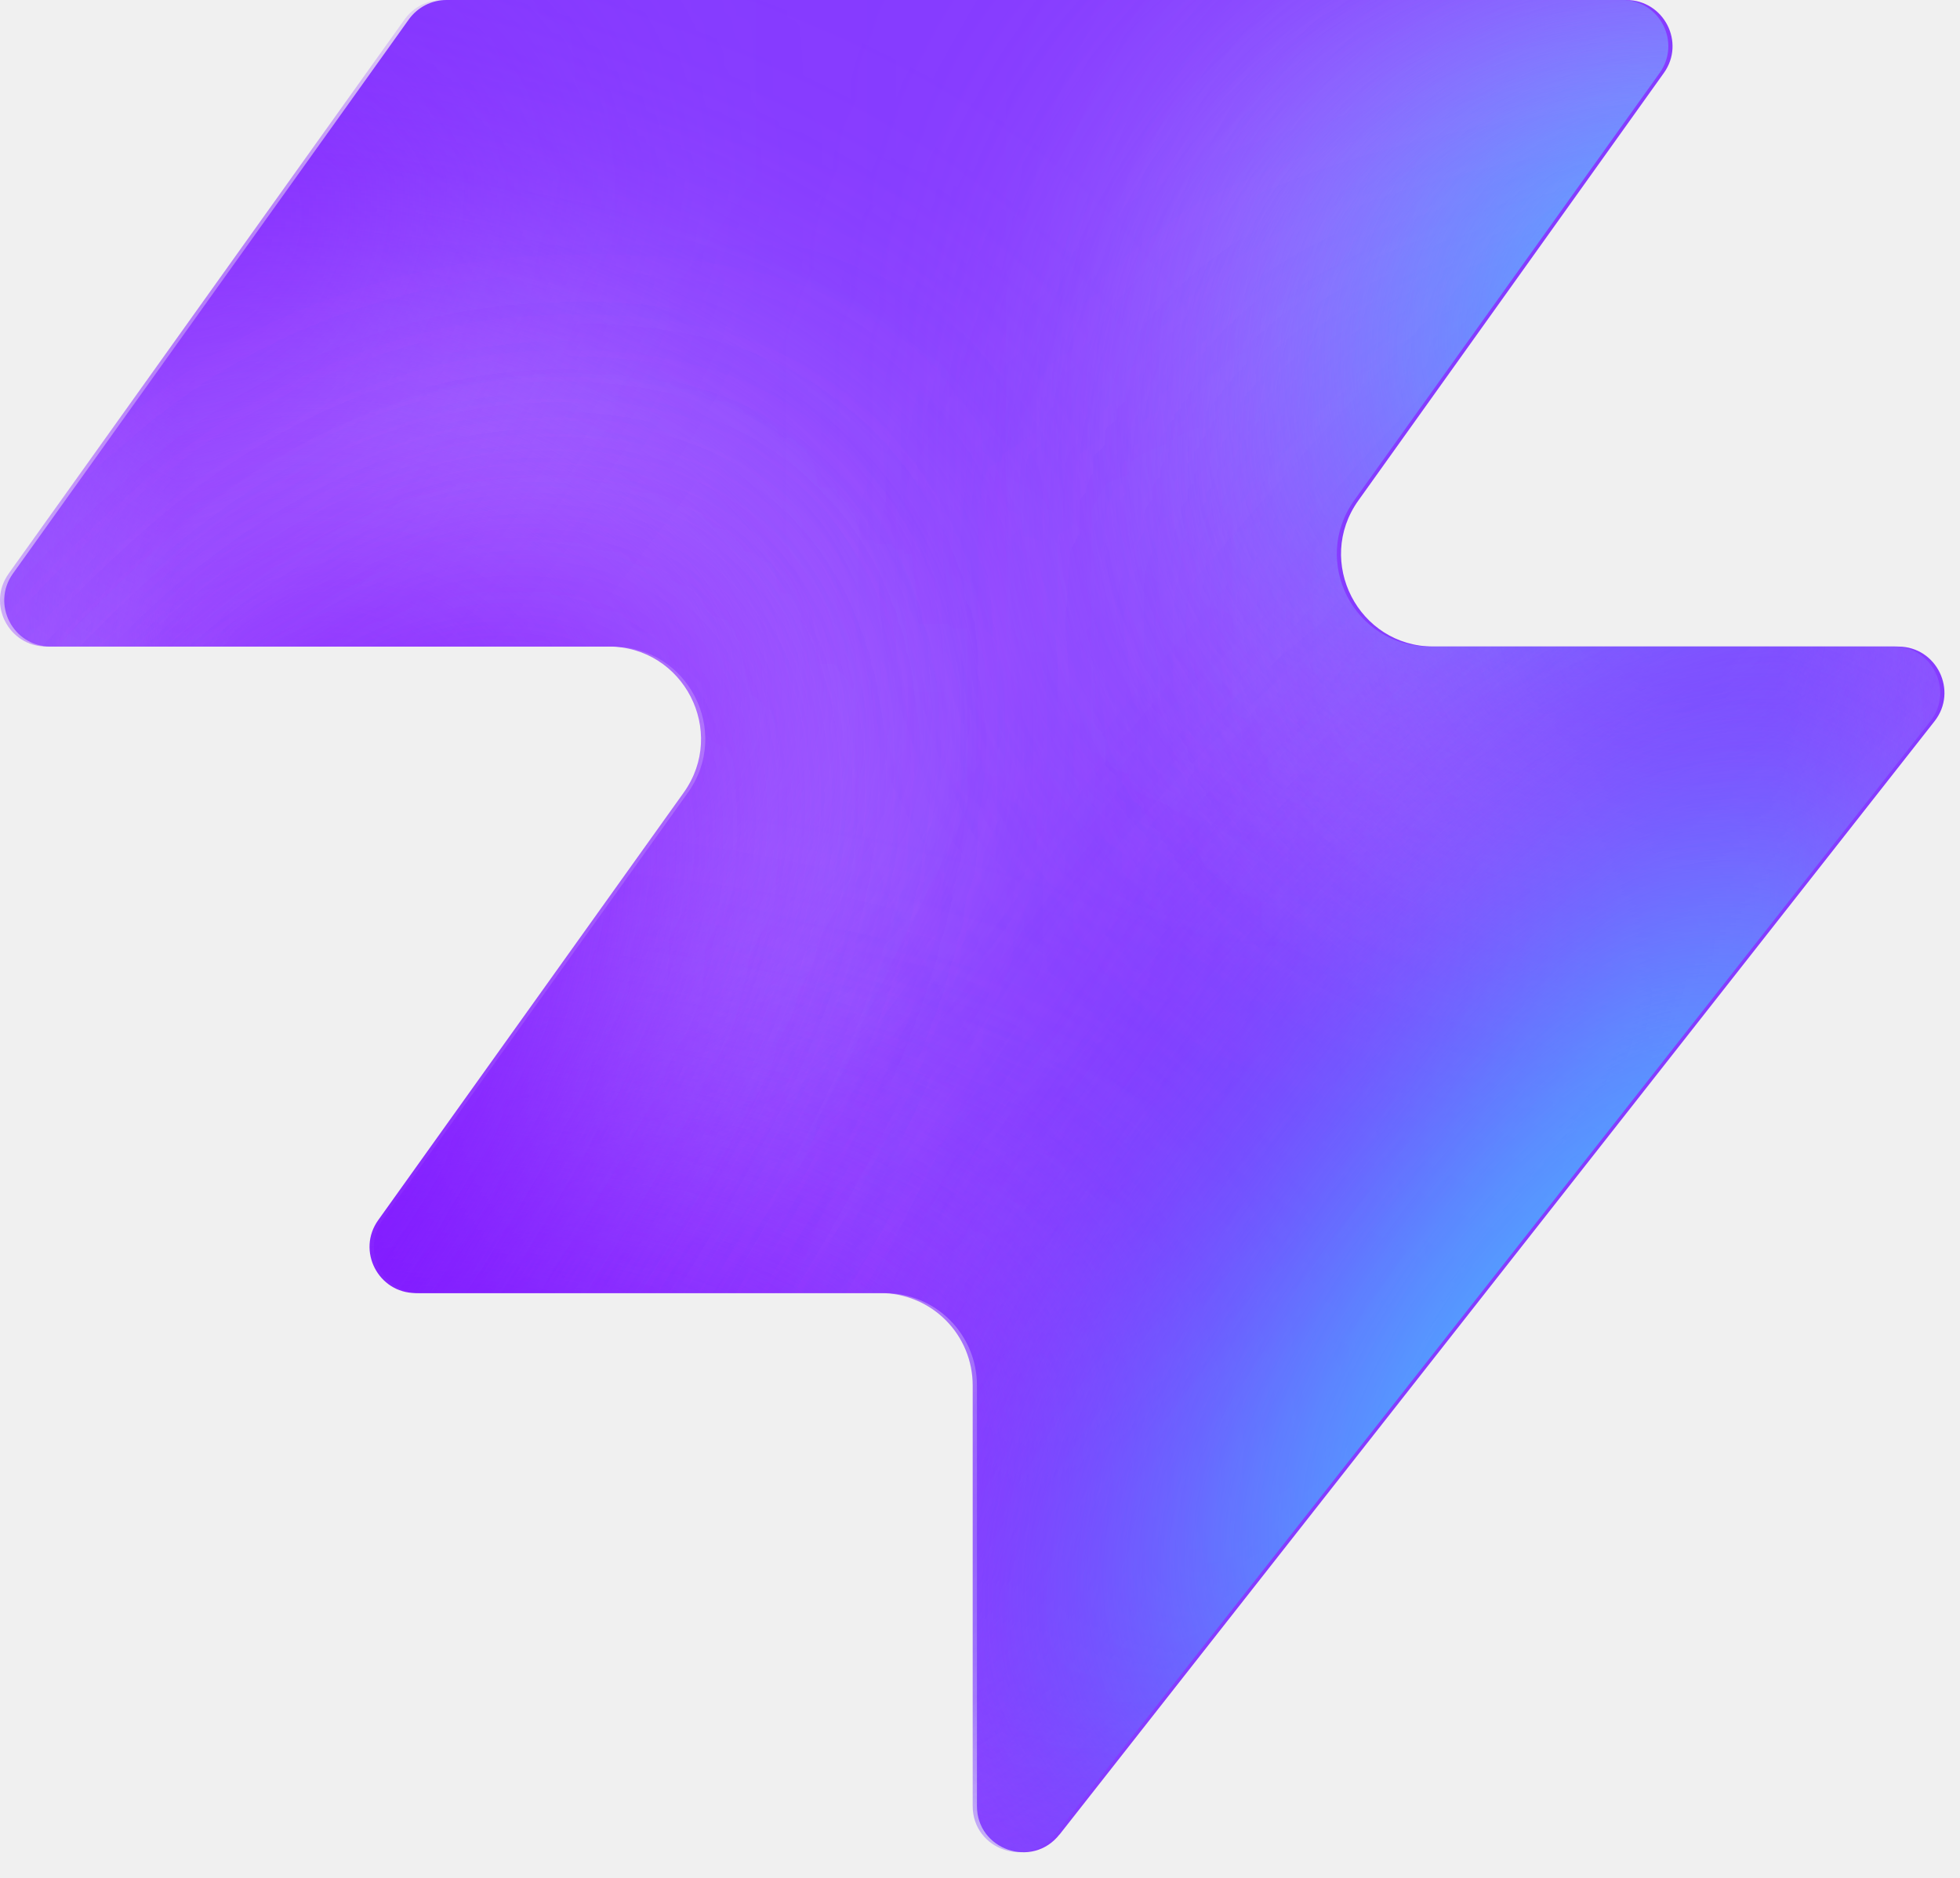
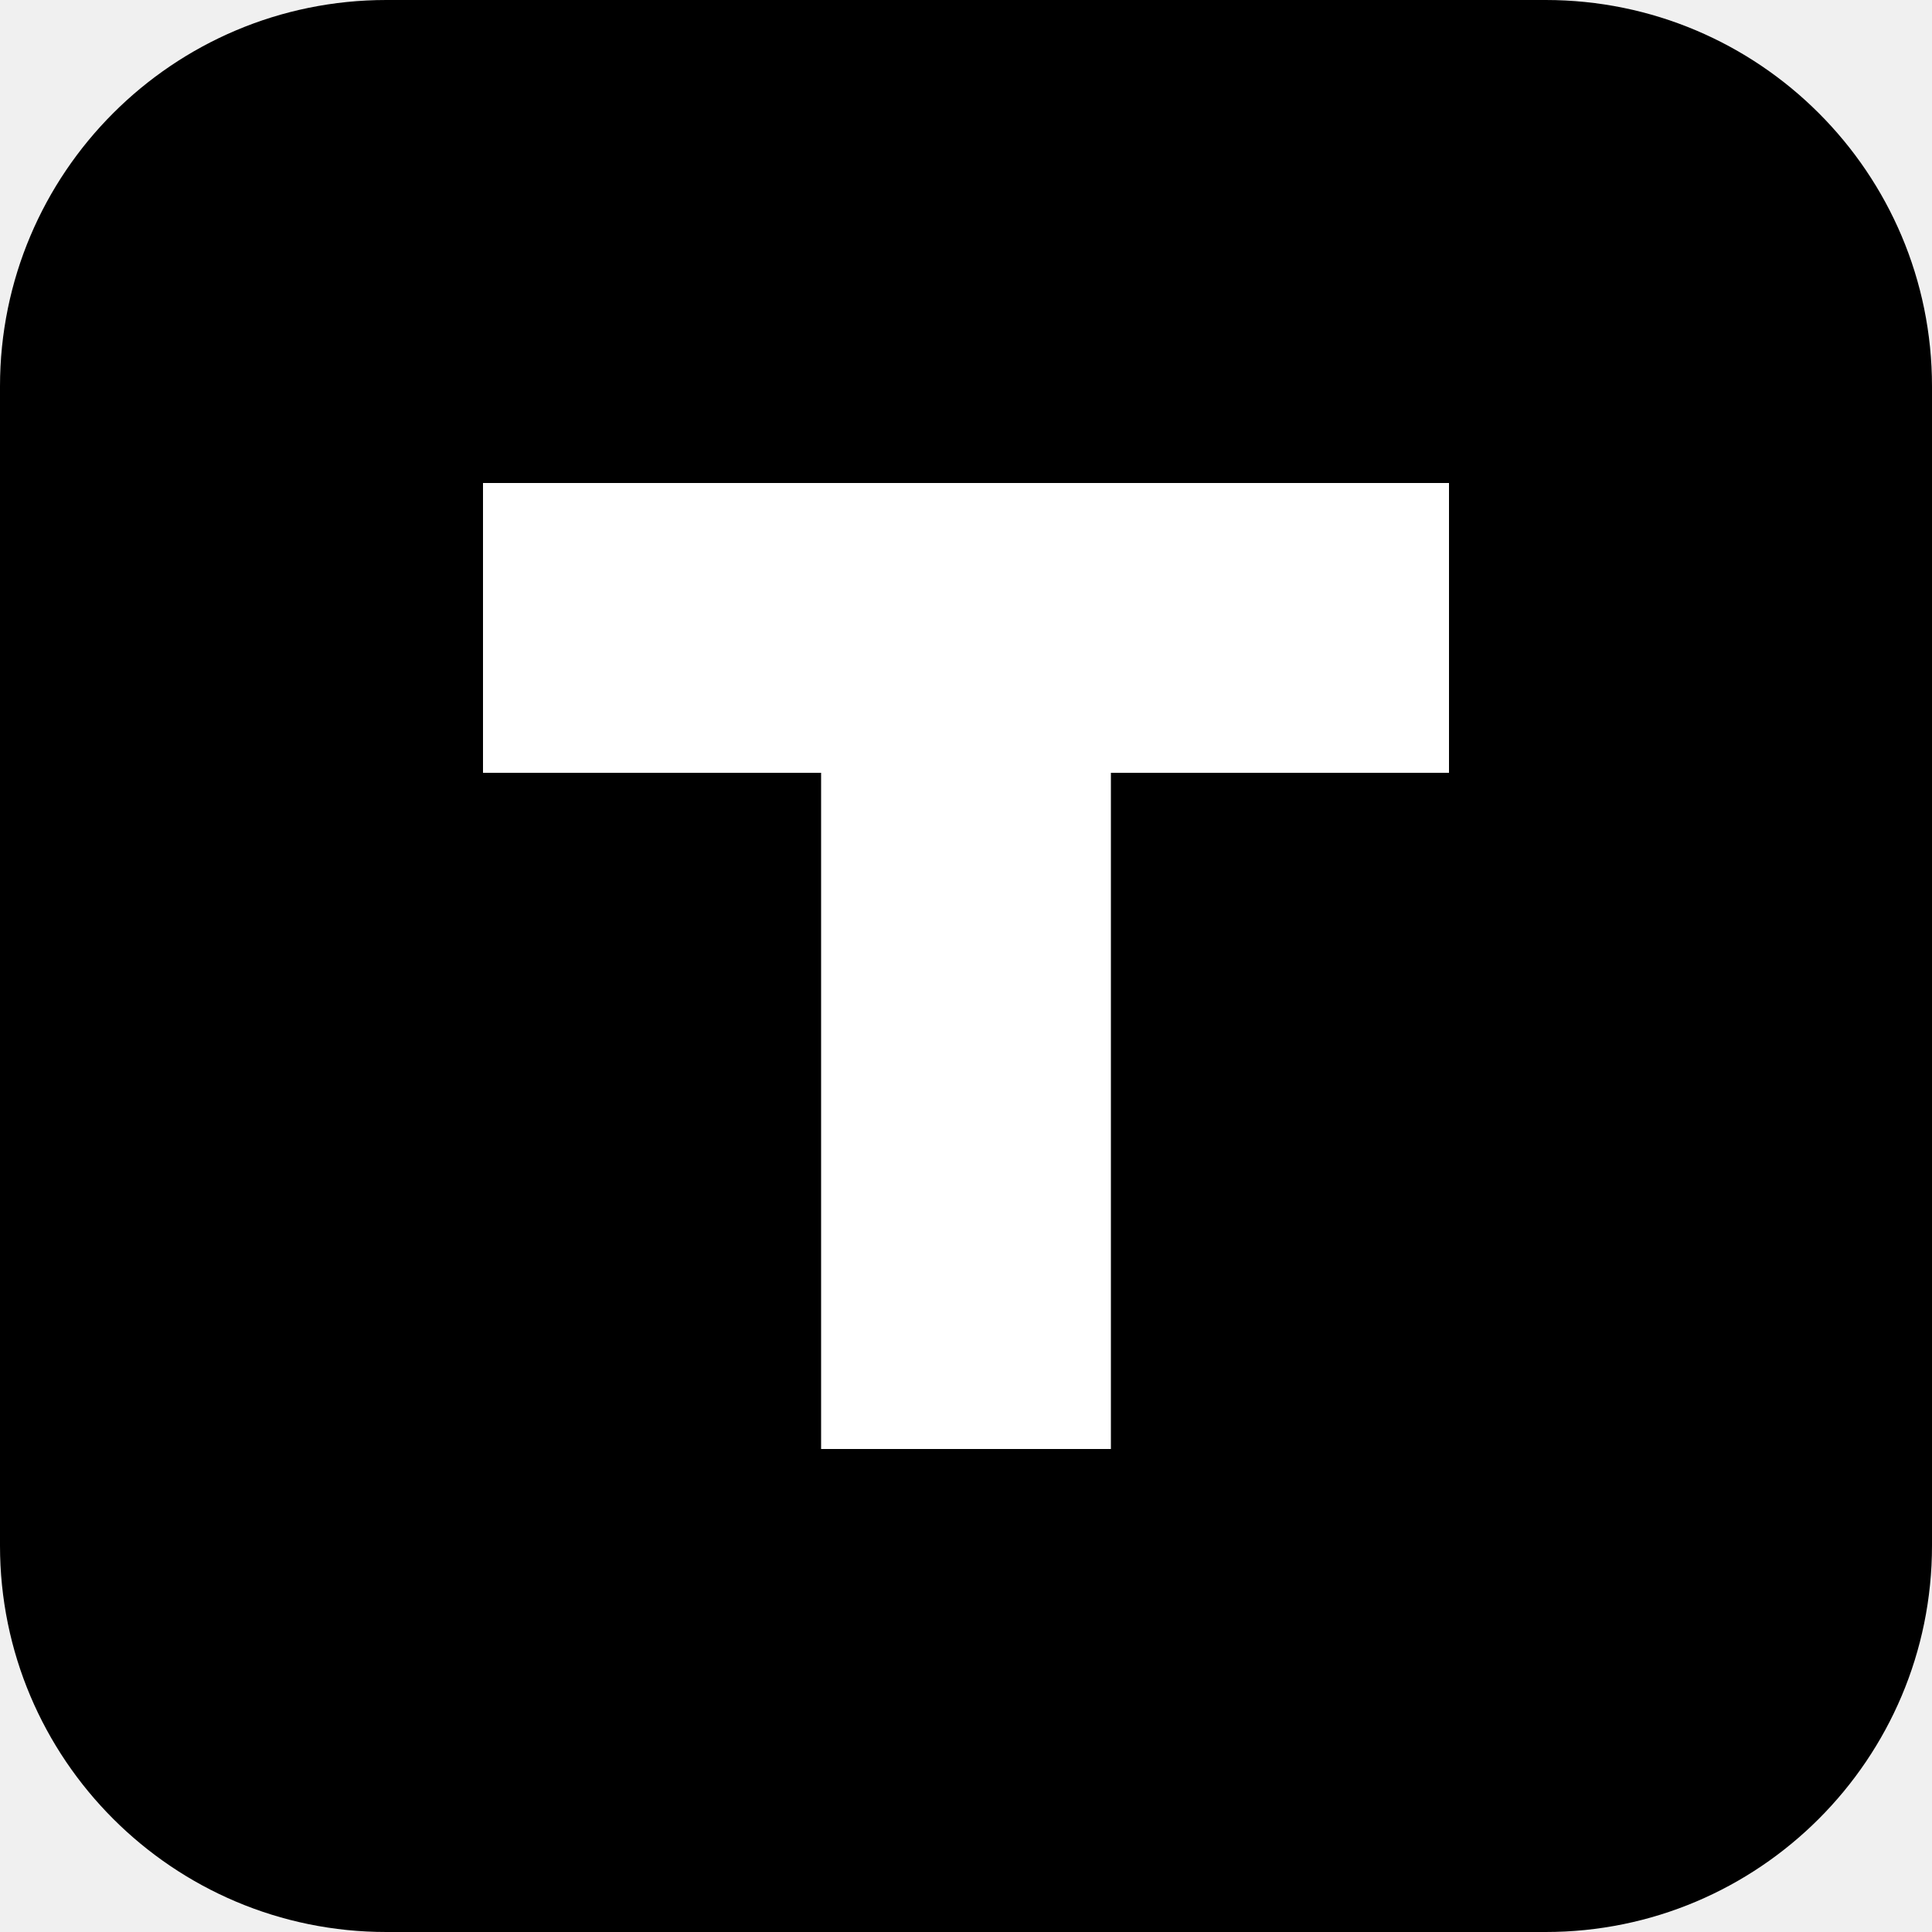
- <svg xmlns="http://www.w3.org/2000/svg" width="48" height="46" fill="none" viewBox="0 0 48 46">
-   <path fill="#863bff" d="M25.946 44.938c-.664.845-2.021.375-2.021-.698V33.937a2.26 2.26 0 0 0-2.262-2.262H10.287c-.92 0-1.456-1.04-.92-1.788l7.48-10.471c1.07-1.497 0-3.578-1.842-3.578H1.237c-.92 0-1.456-1.04-.92-1.788L10.013.474c.214-.297.556-.474.92-.474h28.894c.92 0 1.456 1.04.92 1.788l-7.48 10.471c-1.07 1.498 0 3.579 1.842 3.579h11.377c.943 0 1.473 1.088.89 1.83L25.947 44.94z" style="fill:#863bff;fill:color(display-p3 .525 .23 1);fill-opacity:1" />
-   <mask id="a" width="48" height="46" x="0" y="0" maskUnits="userSpaceOnUse" style="mask-type:alpha">
-     <path fill="#000" d="M25.842 44.938c-.664.844-2.021.375-2.021-.698V33.937a2.26 2.26 0 0 0-2.262-2.262H10.183c-.92 0-1.456-1.04-.92-1.788l7.48-10.471c1.07-1.498 0-3.579-1.842-3.579H1.133c-.92 0-1.456-1.04-.92-1.787L9.91.473c.214-.297.556-.474.92-.474h28.894c.92 0 1.456 1.04.92 1.788l-7.48 10.471c-1.07 1.498 0 3.578 1.842 3.578h11.377c.943 0 1.473 1.088.89 1.832L25.843 44.94z" style="fill:#000;fill-opacity:1" />
-   </mask>
-   <g mask="url(#a)">
-     <g filter="url(#b)">
-       <ellipse cx="5.508" cy="14.704" fill="#ede6ff" rx="5.508" ry="14.704" style="fill:#ede6ff;fill:color(display-p3 .927 .903 1);fill-opacity:1" transform="matrix(.00324 1 1 -.00324 -4.47 31.516)" />
-     </g>
-     <g filter="url(#c)">
-       <ellipse cx="10.399" cy="29.851" fill="#ede6ff" rx="10.399" ry="29.851" style="fill:#ede6ff;fill:color(display-p3 .927 .903 1);fill-opacity:1" transform="matrix(.00324 1 1 -.00324 -39.328 7.883)" />
-     </g>
-     <g filter="url(#d)">
-       <ellipse cx="5.508" cy="30.487" fill="#7e14ff" rx="5.508" ry="30.487" style="fill:#7e14ff;fill:color(display-p3 .492 .077 1);fill-opacity:1" transform="rotate(89.814 -25.913 -14.639)scale(1 -1)" />
-     </g>
-     <g filter="url(#e)">
-       <ellipse cx="5.508" cy="30.599" fill="#7e14ff" rx="5.508" ry="30.599" style="fill:#7e14ff;fill:color(display-p3 .492 .077 1);fill-opacity:1" transform="rotate(89.814 -32.644 -3.334)scale(1 -1)" />
-     </g>
-     <g filter="url(#f)">
-       <ellipse cx="5.508" cy="30.599" fill="#7e14ff" rx="5.508" ry="30.599" style="fill:#7e14ff;fill:color(display-p3 .492 .077 1);fill-opacity:1" transform="matrix(.00324 1 1 -.00324 -34.34 30.47)" />
-     </g>
-     <g filter="url(#g)">
-       <ellipse cx="14.072" cy="22.078" fill="#ede6ff" rx="14.072" ry="22.078" style="fill:#ede6ff;fill:color(display-p3 .927 .903 1);fill-opacity:1" transform="rotate(93.35 24.506 48.493)scale(-1 1)" />
-     </g>
-     <g filter="url(#h)">
-       <ellipse cx="3.47" cy="21.501" fill="#7e14ff" rx="3.47" ry="21.501" style="fill:#7e14ff;fill:color(display-p3 .492 .077 1);fill-opacity:1" transform="rotate(89.009 28.708 47.59)scale(-1 1)" />
-     </g>
-     <g filter="url(#i)">
-       <ellipse cx="3.47" cy="21.501" fill="#7e14ff" rx="3.47" ry="21.501" style="fill:#7e14ff;fill:color(display-p3 .492 .077 1);fill-opacity:1" transform="rotate(89.009 28.708 47.59)scale(-1 1)" />
-     </g>
-     <g filter="url(#j)">
-       <ellipse cx=".387" cy="8.972" fill="#7e14ff" rx="4.407" ry="29.108" style="fill:#7e14ff;fill:color(display-p3 .492 .077 1);fill-opacity:1" transform="rotate(39.51 .387 8.972)" />
-     </g>
-     <g filter="url(#k)">
-       <ellipse cx="47.523" cy="-6.092" fill="#7e14ff" rx="4.407" ry="29.108" style="fill:#7e14ff;fill:color(display-p3 .492 .077 1);fill-opacity:1" transform="rotate(37.892 47.523 -6.092)" />
-     </g>
-     <g filter="url(#l)">
-       <ellipse cx="41.412" cy="6.333" fill="#47bfff" rx="5.971" ry="9.665" style="fill:#47bfff;fill:color(display-p3 .28 .748 1);fill-opacity:1" transform="rotate(37.892 41.412 6.333)" />
-     </g>
-     <g filter="url(#m)">
-       <ellipse cx="-1.879" cy="38.332" fill="#7e14ff" rx="4.407" ry="29.108" style="fill:#7e14ff;fill:color(display-p3 .492 .077 1);fill-opacity:1" transform="rotate(37.892 -1.88 38.332)" />
-     </g>
-     <g filter="url(#n)">
-       <ellipse cx="-1.879" cy="38.332" fill="#7e14ff" rx="4.407" ry="29.108" style="fill:#7e14ff;fill:color(display-p3 .492 .077 1);fill-opacity:1" transform="rotate(37.892 -1.88 38.332)" />
-     </g>
-     <g filter="url(#o)">
-       <ellipse cx="35.651" cy="29.907" fill="#7e14ff" rx="4.407" ry="29.108" style="fill:#7e14ff;fill:color(display-p3 .492 .077 1);fill-opacity:1" transform="rotate(37.892 35.651 29.907)" />
-     </g>
-     <g filter="url(#p)">
-       <ellipse cx="38.418" cy="32.4" fill="#47bfff" rx="5.971" ry="15.297" style="fill:#47bfff;fill:color(display-p3 .28 .748 1);fill-opacity:1" transform="rotate(37.892 38.418 32.4)" />
-     </g>
-   </g>
-   <defs>
-     <filter id="b" width="60.045" height="41.654" x="-19.77" y="16.149" color-interpolation-filters="sRGB" filterUnits="userSpaceOnUse">
-       <feFlood flood-opacity="0" result="BackgroundImageFix" />
-       <feBlend in="SourceGraphic" in2="BackgroundImageFix" result="shape" />
-       <feGaussianBlur result="effect1_foregroundBlur_2002_17158" stdDeviation="7.659" />
-     </filter>
-     <filter id="c" width="90.34" height="51.437" x="-54.613" y="-7.533" color-interpolation-filters="sRGB" filterUnits="userSpaceOnUse">
-       <feFlood flood-opacity="0" result="BackgroundImageFix" />
-       <feBlend in="SourceGraphic" in2="BackgroundImageFix" result="shape" />
-       <feGaussianBlur result="effect1_foregroundBlur_2002_17158" stdDeviation="7.659" />
-     </filter>
-     <filter id="d" width="79.355" height="29.4" x="-49.64" y="2.03" color-interpolation-filters="sRGB" filterUnits="userSpaceOnUse">
-       <feFlood flood-opacity="0" result="BackgroundImageFix" />
-       <feBlend in="SourceGraphic" in2="BackgroundImageFix" result="shape" />
-       <feGaussianBlur result="effect1_foregroundBlur_2002_17158" stdDeviation="4.596" />
-     </filter>
-     <filter id="e" width="79.579" height="29.4" x="-45.045" y="20.029" color-interpolation-filters="sRGB" filterUnits="userSpaceOnUse">
-       <feFlood flood-opacity="0" result="BackgroundImageFix" />
-       <feBlend in="SourceGraphic" in2="BackgroundImageFix" result="shape" />
-       <feGaussianBlur result="effect1_foregroundBlur_2002_17158" stdDeviation="4.596" />
-     </filter>
-     <filter id="f" width="79.579" height="29.4" x="-43.513" y="21.178" color-interpolation-filters="sRGB" filterUnits="userSpaceOnUse">
-       <feFlood flood-opacity="0" result="BackgroundImageFix" />
-       <feBlend in="SourceGraphic" in2="BackgroundImageFix" result="shape" />
-       <feGaussianBlur result="effect1_foregroundBlur_2002_17158" stdDeviation="4.596" />
-     </filter>
-     <filter id="g" width="74.749" height="58.852" x="15.756" y="-17.901" color-interpolation-filters="sRGB" filterUnits="userSpaceOnUse">
-       <feFlood flood-opacity="0" result="BackgroundImageFix" />
-       <feBlend in="SourceGraphic" in2="BackgroundImageFix" result="shape" />
-       <feGaussianBlur result="effect1_foregroundBlur_2002_17158" stdDeviation="7.659" />
-     </filter>
-     <filter id="h" width="61.377" height="25.362" x="23.548" y="2.284" color-interpolation-filters="sRGB" filterUnits="userSpaceOnUse">
-       <feFlood flood-opacity="0" result="BackgroundImageFix" />
-       <feBlend in="SourceGraphic" in2="BackgroundImageFix" result="shape" />
-       <feGaussianBlur result="effect1_foregroundBlur_2002_17158" stdDeviation="4.596" />
-     </filter>
-     <filter id="i" width="61.377" height="25.362" x="23.548" y="2.284" color-interpolation-filters="sRGB" filterUnits="userSpaceOnUse">
-       <feFlood flood-opacity="0" result="BackgroundImageFix" />
-       <feBlend in="SourceGraphic" in2="BackgroundImageFix" result="shape" />
-       <feGaussianBlur result="effect1_foregroundBlur_2002_17158" stdDeviation="4.596" />
-     </filter>
-     <filter id="j" width="56.045" height="63.649" x="-27.636" y="-22.853" color-interpolation-filters="sRGB" filterUnits="userSpaceOnUse">
-       <feFlood flood-opacity="0" result="BackgroundImageFix" />
-       <feBlend in="SourceGraphic" in2="BackgroundImageFix" result="shape" />
-       <feGaussianBlur result="effect1_foregroundBlur_2002_17158" stdDeviation="4.596" />
-     </filter>
-     <filter id="k" width="54.814" height="64.646" x="20.116" y="-38.415" color-interpolation-filters="sRGB" filterUnits="userSpaceOnUse">
-       <feFlood flood-opacity="0" result="BackgroundImageFix" />
-       <feBlend in="SourceGraphic" in2="BackgroundImageFix" result="shape" />
-       <feGaussianBlur result="effect1_foregroundBlur_2002_17158" stdDeviation="4.596" />
-     </filter>
-     <filter id="l" width="33.541" height="35.313" x="24.641" y="-11.323" color-interpolation-filters="sRGB" filterUnits="userSpaceOnUse">
-       <feFlood flood-opacity="0" result="BackgroundImageFix" />
-       <feBlend in="SourceGraphic" in2="BackgroundImageFix" result="shape" />
-       <feGaussianBlur result="effect1_foregroundBlur_2002_17158" stdDeviation="4.596" />
-     </filter>
-     <filter id="m" width="54.814" height="64.646" x="-29.286" y="6.009" color-interpolation-filters="sRGB" filterUnits="userSpaceOnUse">
-       <feFlood flood-opacity="0" result="BackgroundImageFix" />
-       <feBlend in="SourceGraphic" in2="BackgroundImageFix" result="shape" />
-       <feGaussianBlur result="effect1_foregroundBlur_2002_17158" stdDeviation="4.596" />
-     </filter>
-     <filter id="n" width="54.814" height="64.646" x="-29.286" y="6.009" color-interpolation-filters="sRGB" filterUnits="userSpaceOnUse">
-       <feFlood flood-opacity="0" result="BackgroundImageFix" />
-       <feBlend in="SourceGraphic" in2="BackgroundImageFix" result="shape" />
-       <feGaussianBlur result="effect1_foregroundBlur_2002_17158" stdDeviation="4.596" />
-     </filter>
-     <filter id="o" width="54.814" height="64.646" x="8.244" y="-2.416" color-interpolation-filters="sRGB" filterUnits="userSpaceOnUse">
-       <feFlood flood-opacity="0" result="BackgroundImageFix" />
-       <feBlend in="SourceGraphic" in2="BackgroundImageFix" result="shape" />
-       <feGaussianBlur result="effect1_foregroundBlur_2002_17158" stdDeviation="4.596" />
-     </filter>
-     <filter id="p" width="39.409" height="43.623" x="18.713" y="10.588" color-interpolation-filters="sRGB" filterUnits="userSpaceOnUse">
-       <feFlood flood-opacity="0" result="BackgroundImageFix" />
-       <feBlend in="SourceGraphic" in2="BackgroundImageFix" result="shape" />
-       <feGaussianBlur result="effect1_foregroundBlur_2002_17158" stdDeviation="4.596" />
-     </filter>
-   </defs>
+ <svg xmlns="http://www.w3.org/2000/svg" viewBox="0 0 100 100">
+   <rect width="100" height="100" fill="#000000" rx="20" />
+   <path d="M 25 25 H 75 V 40 H 57.5 V 75 H 42.5 V 40 H 25 V 25" fill="#ffffff" />
</svg>
